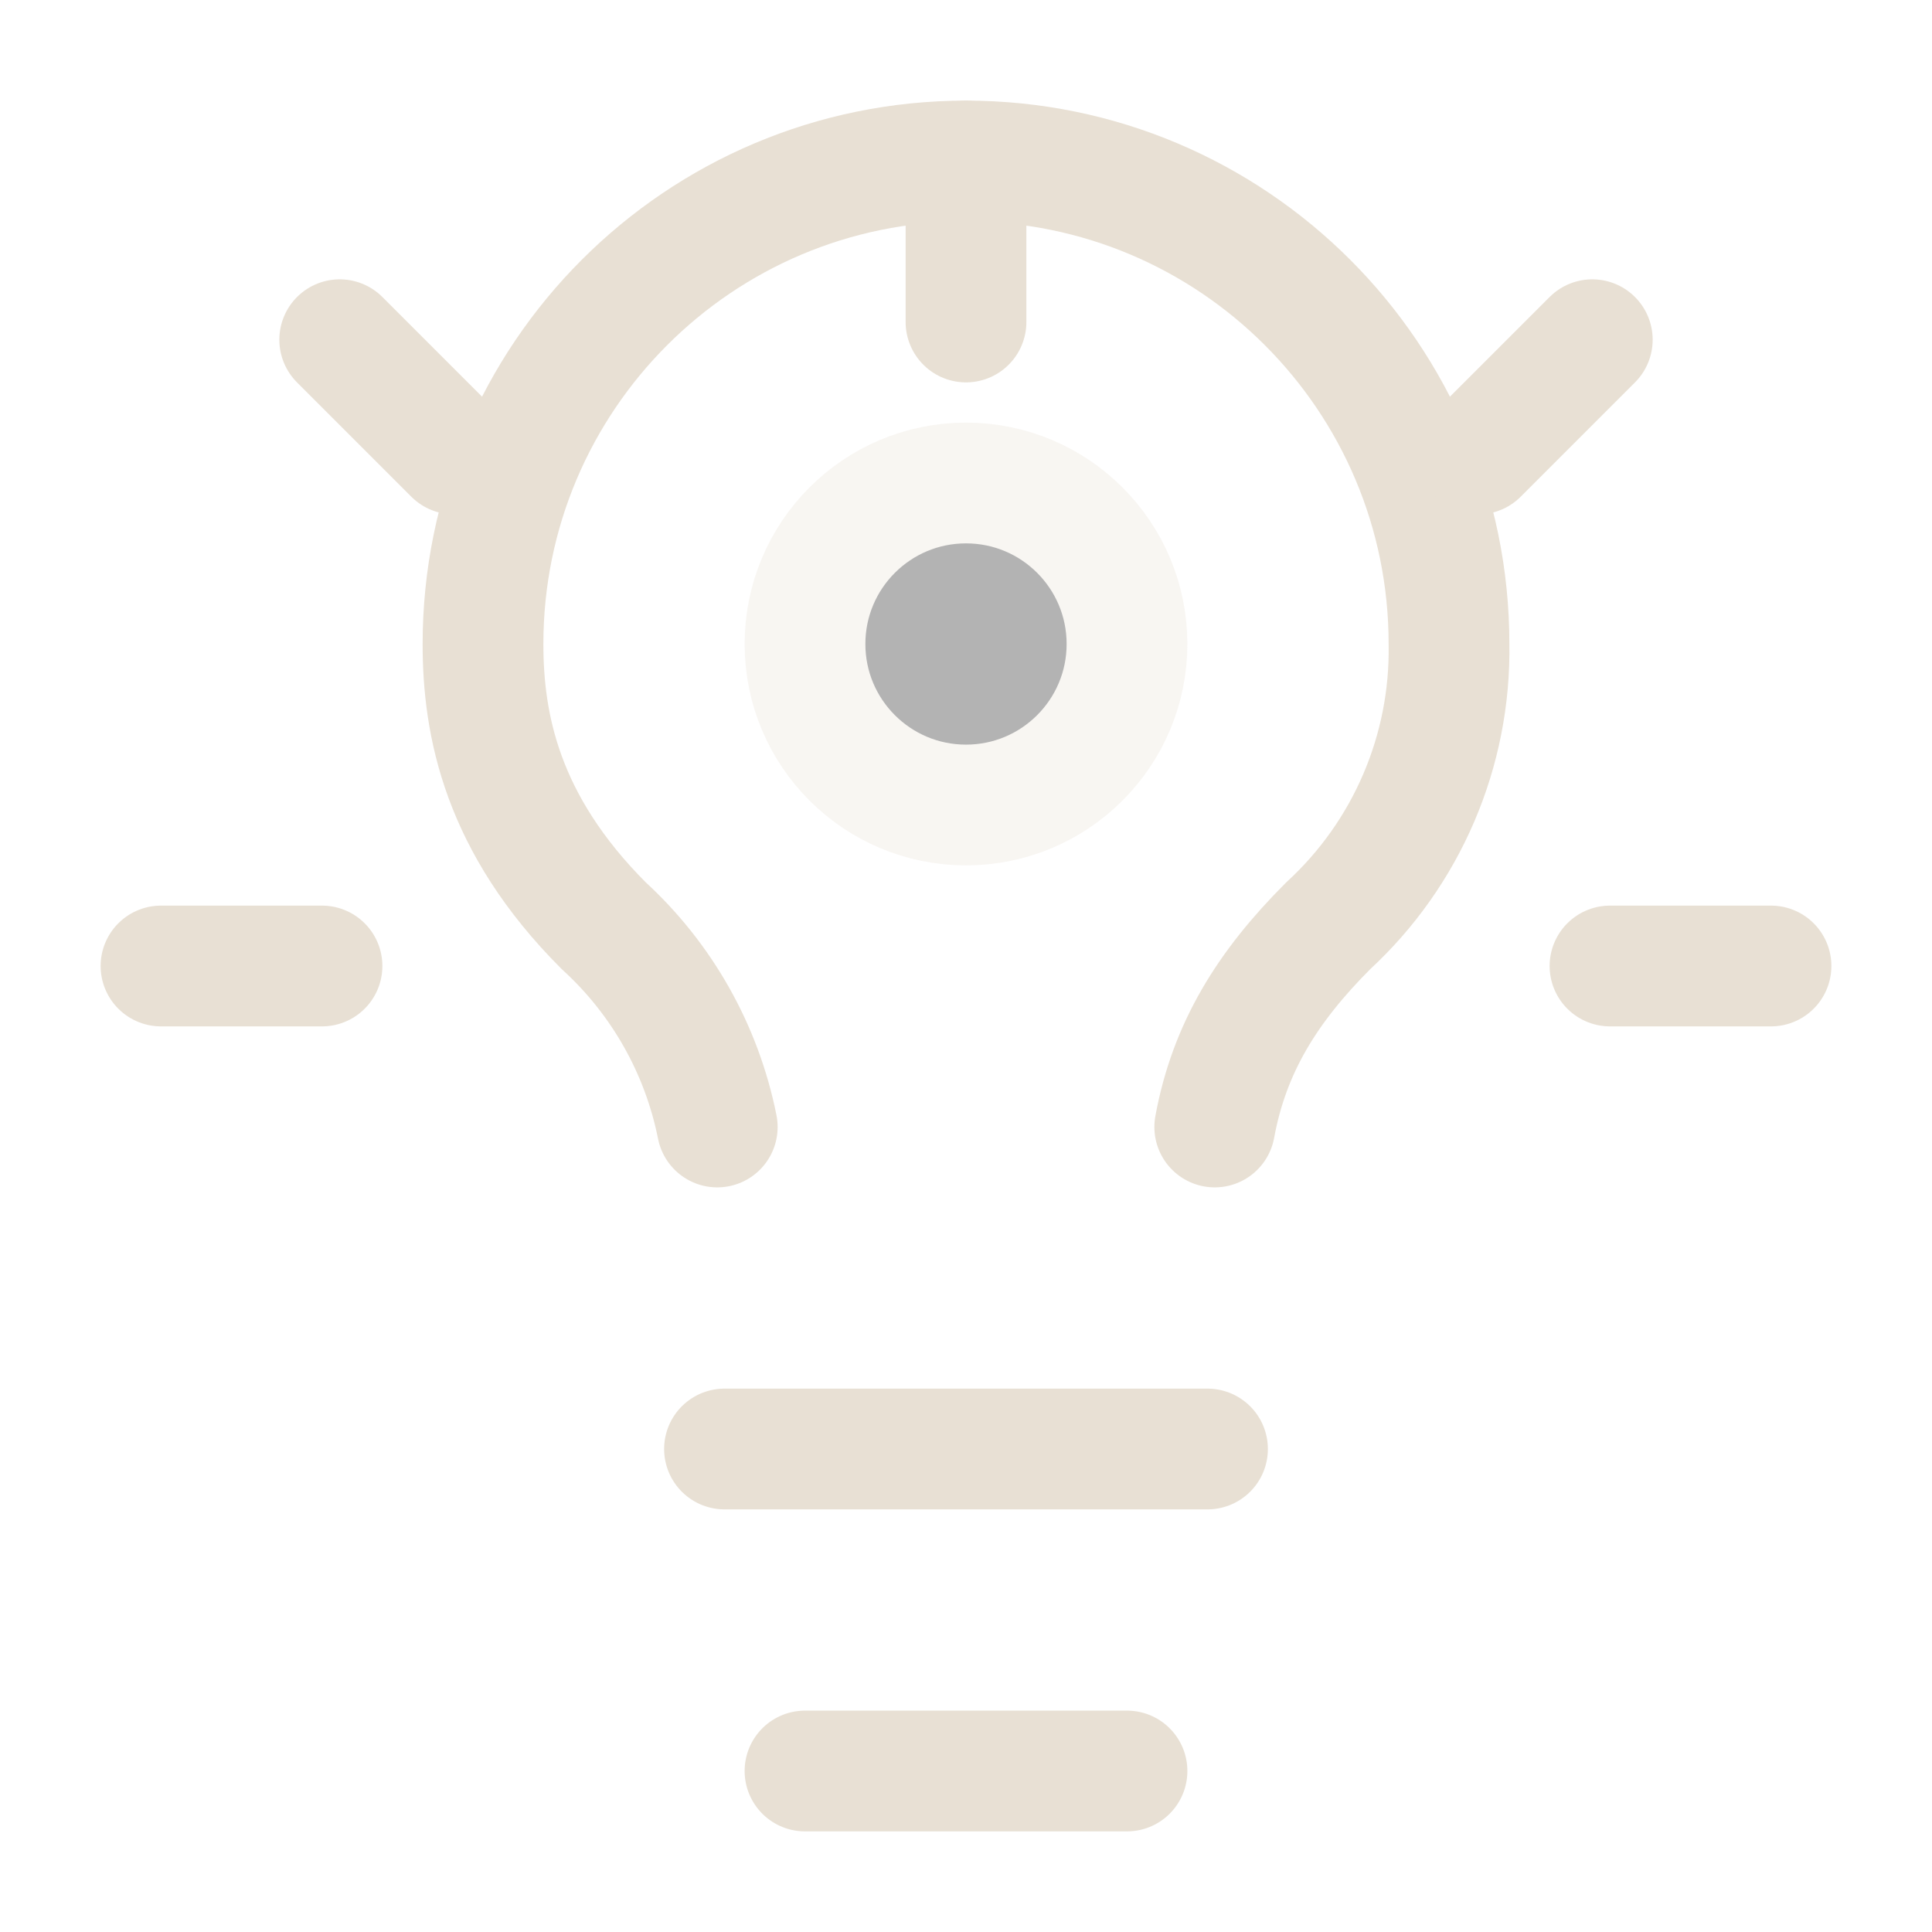
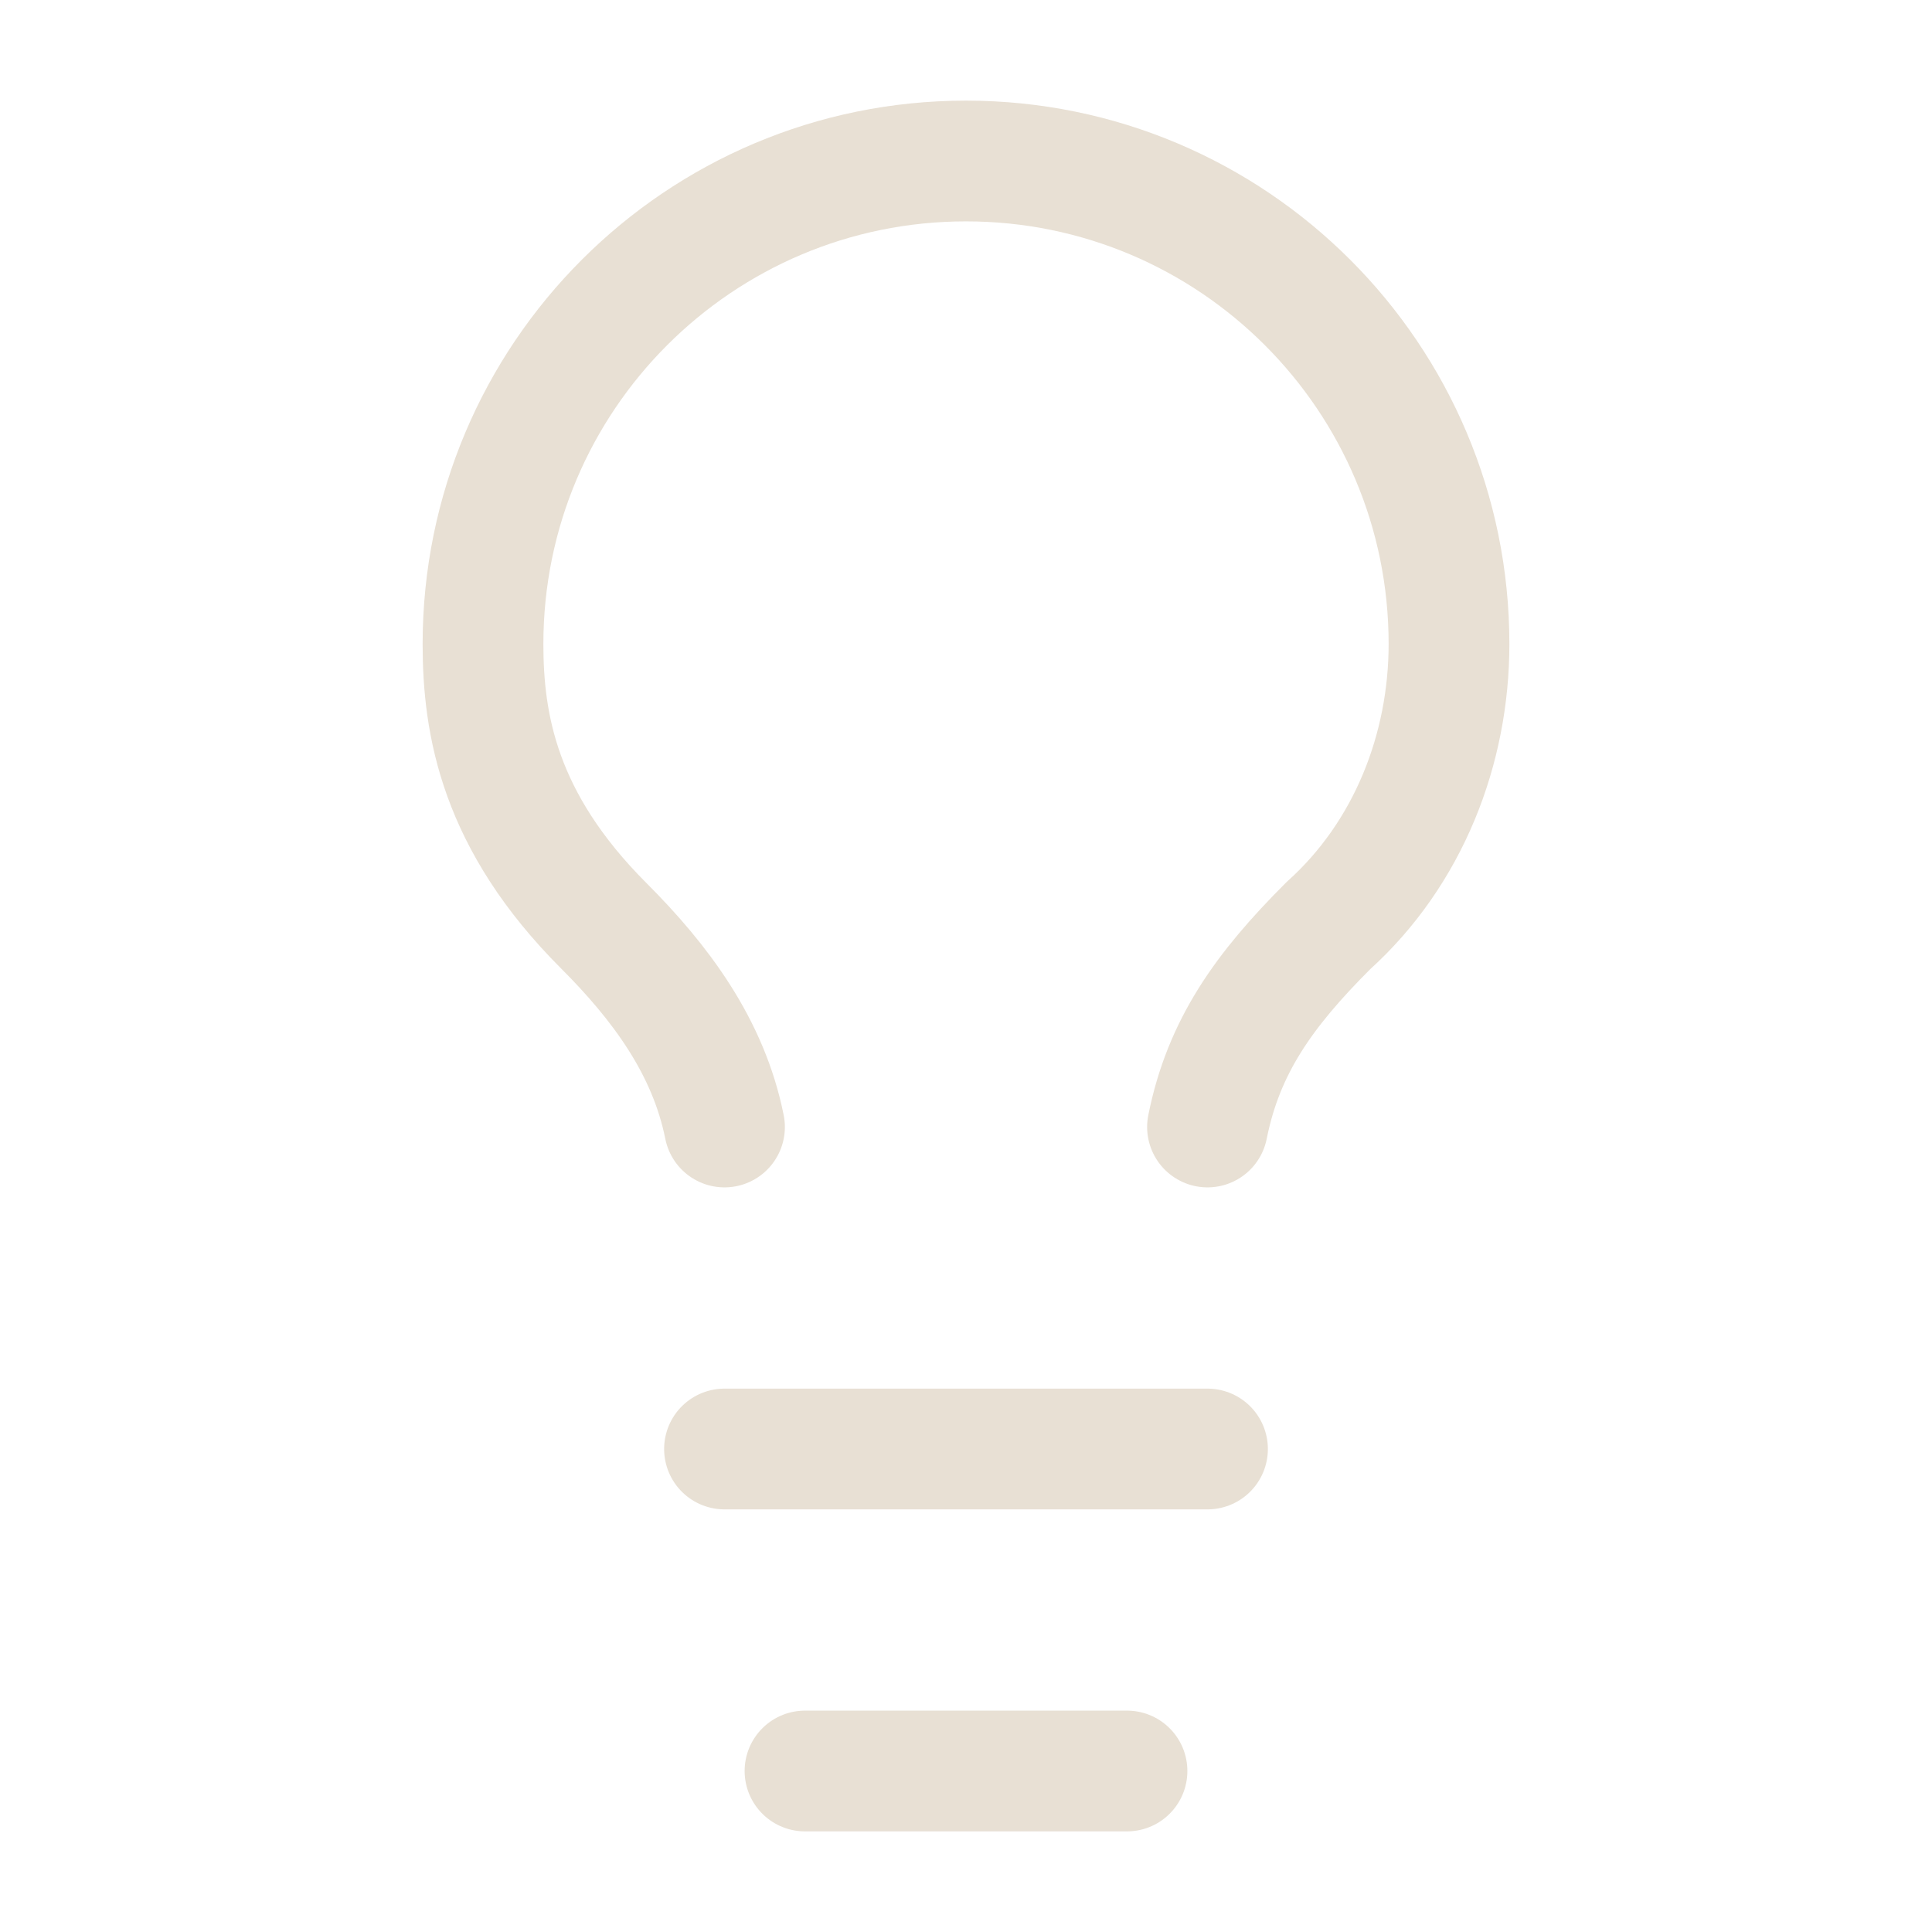
- <svg xmlns="http://www.w3.org/2000/svg" width="24" height="24" viewBox="0 0 24 24" fill="none" stroke="#e8e0d4" stroke-width="1.5" stroke-linecap="round" stroke-linejoin="round">
+ <svg xmlns="http://www.w3.org/2000/svg" width="24" height="24" viewBox="0 0 24 24" fill="none" stroke="#e8e0d4" stroke-width="1.5" stroke-linecap="round" stroke-linejoin="round" aria-hidden="true">
+   <path d="M15 14c.2-1 .7-1.7 1.5-2.5 1-.9 1.5-2.2 1.5-3.5A6 6 0 0 0 6 8c0 1 .2 2.2 1.5 3.5.7.7 1.3 1.5 1.5 2.5" />
  <path d="M9 18h6" />
  <path d="M10 22h4" />
-   <path d="M15.09 14c.18-.98.65-1.74 1.41-2.5A4.65 4.65 0 0 0 18 8 6 6 0 0 0 6 8c0 1 .23 2.23 1.5 3.5A4.61 4.61 0 0 1 8.91 14" />
-   <circle cx="12" cy="8" r="2" fill="currentColor" opacity="0.3" />
-   <line x1="12" y1="2" x2="12" y2="4" />
-   <line x1="4.22" y1="4.22" x2="5.64" y2="5.64" />
-   <line x1="2" y1="12" x2="4" y2="12" />
-   <line x1="19.78" y1="4.22" x2="18.36" y2="5.64" />
-   <line x1="22" y1="12" x2="20" y2="12" />
</svg>
